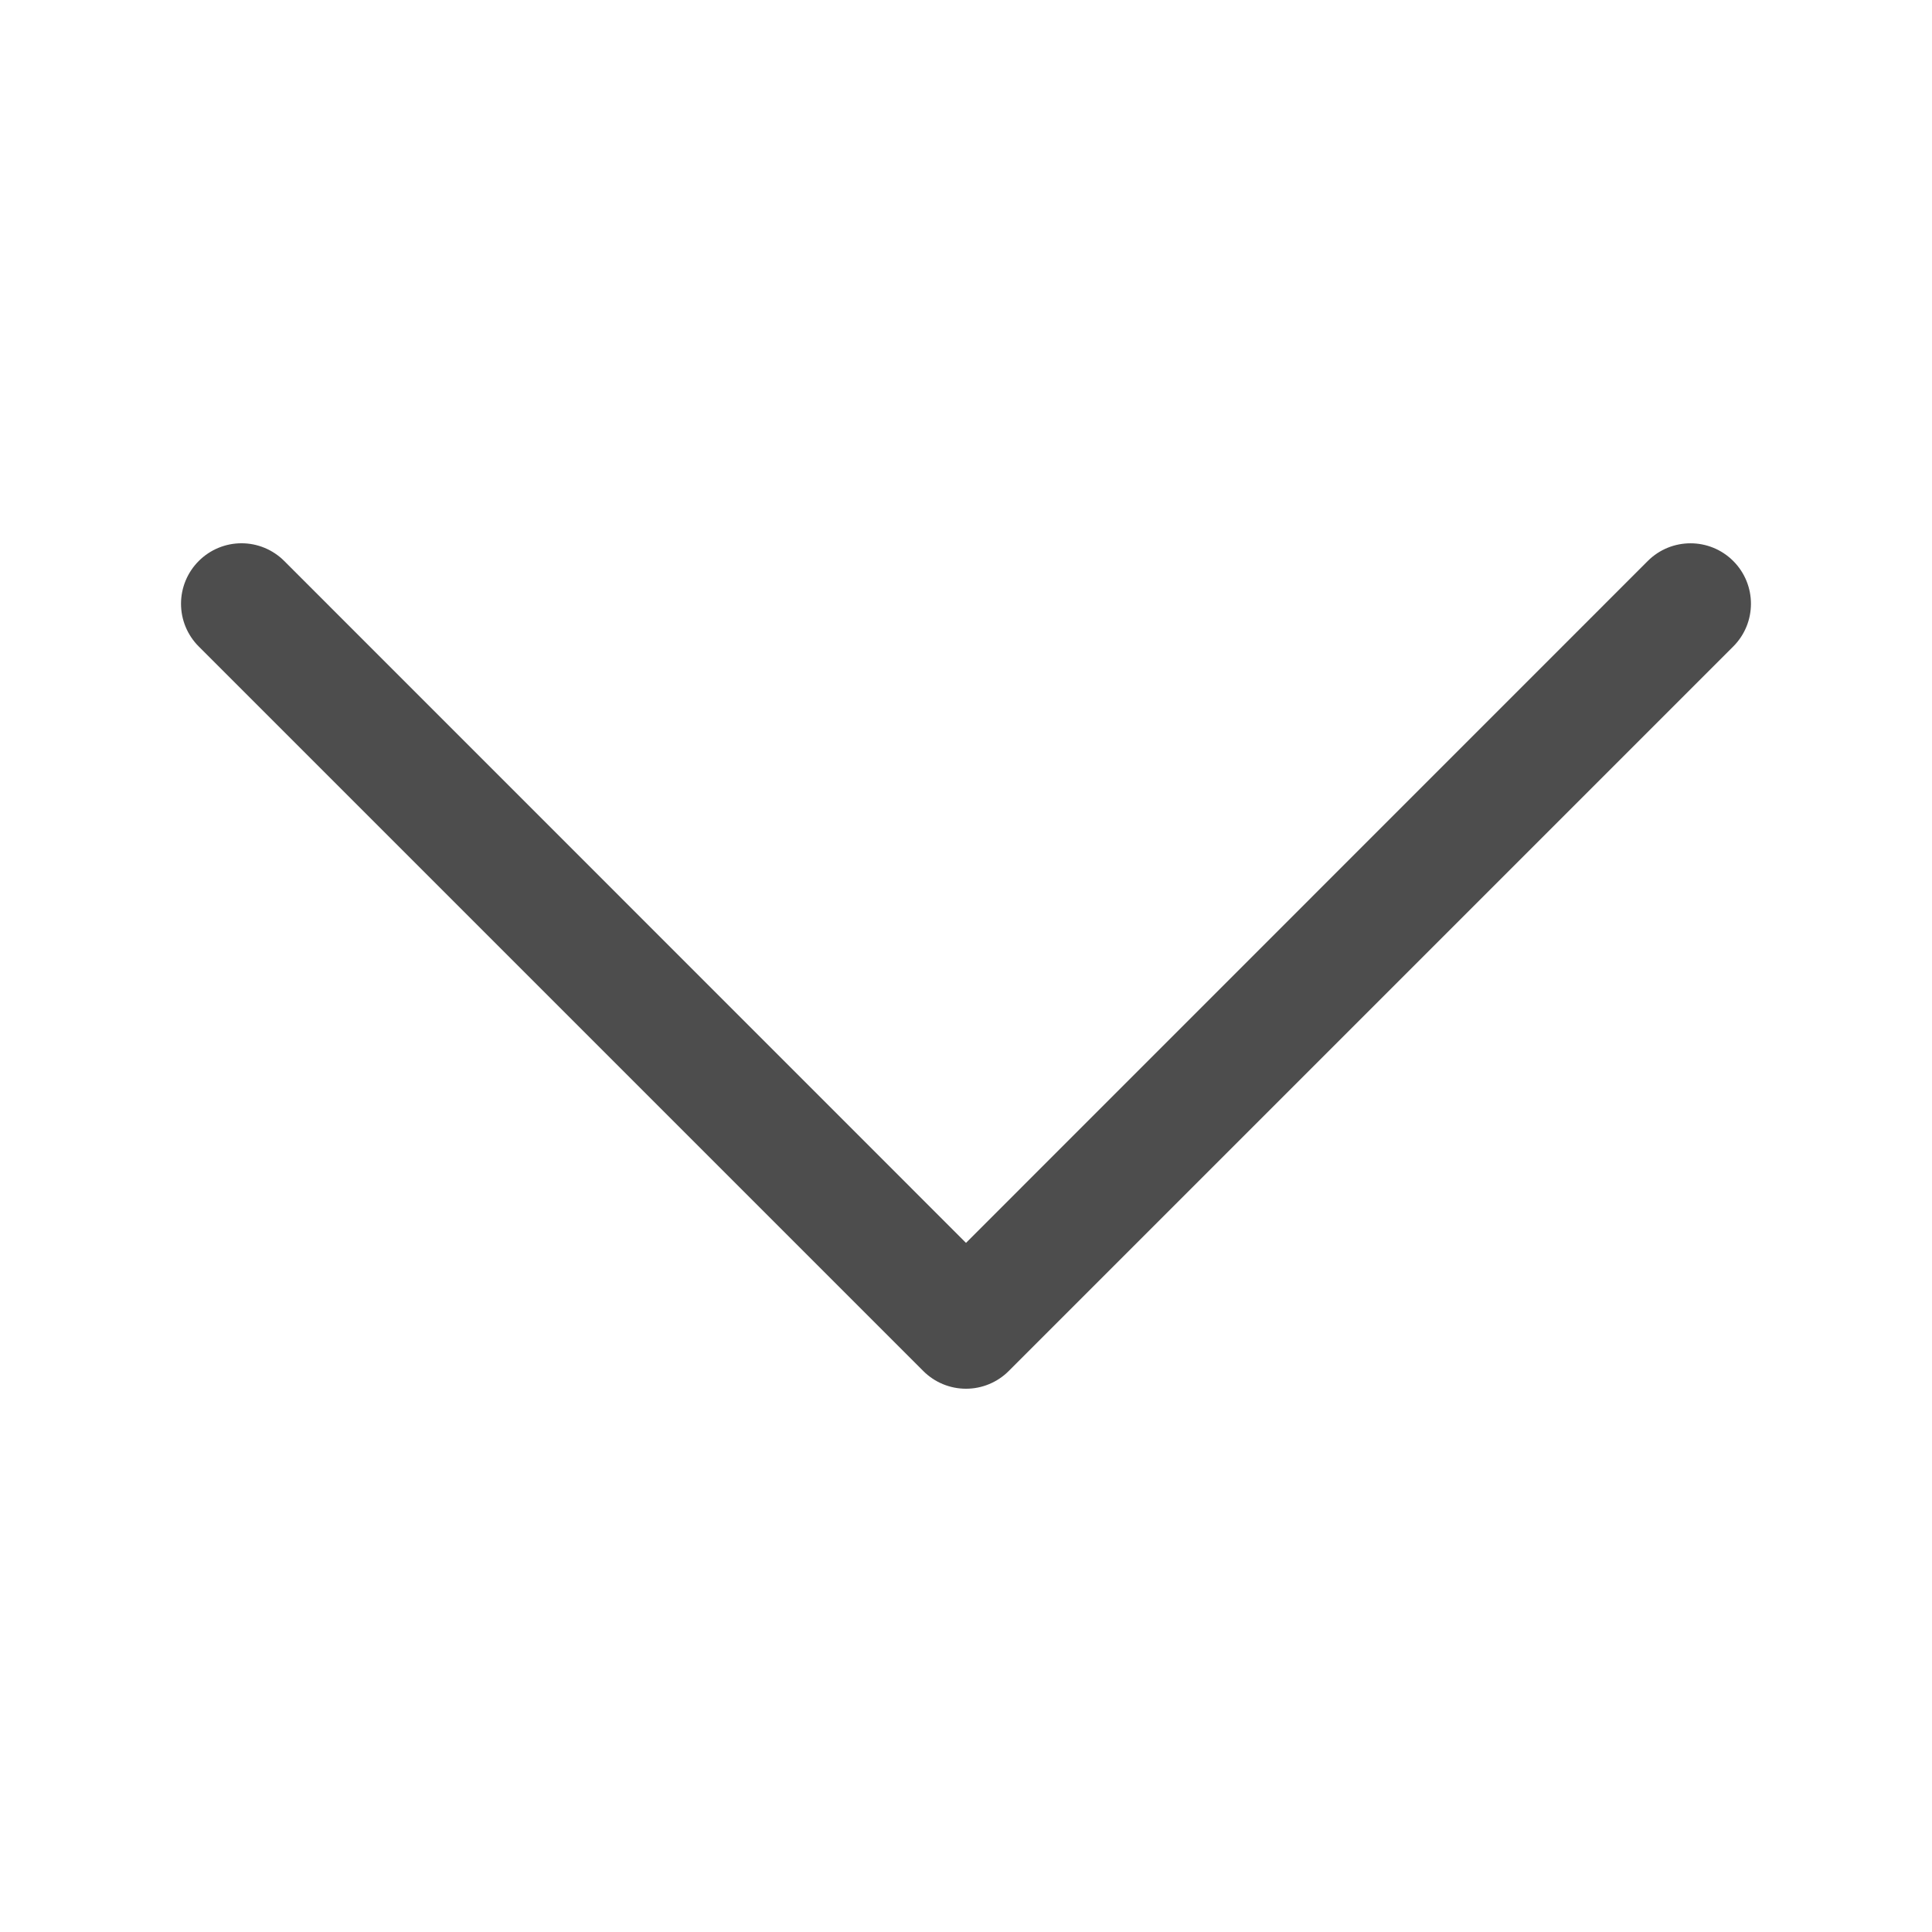
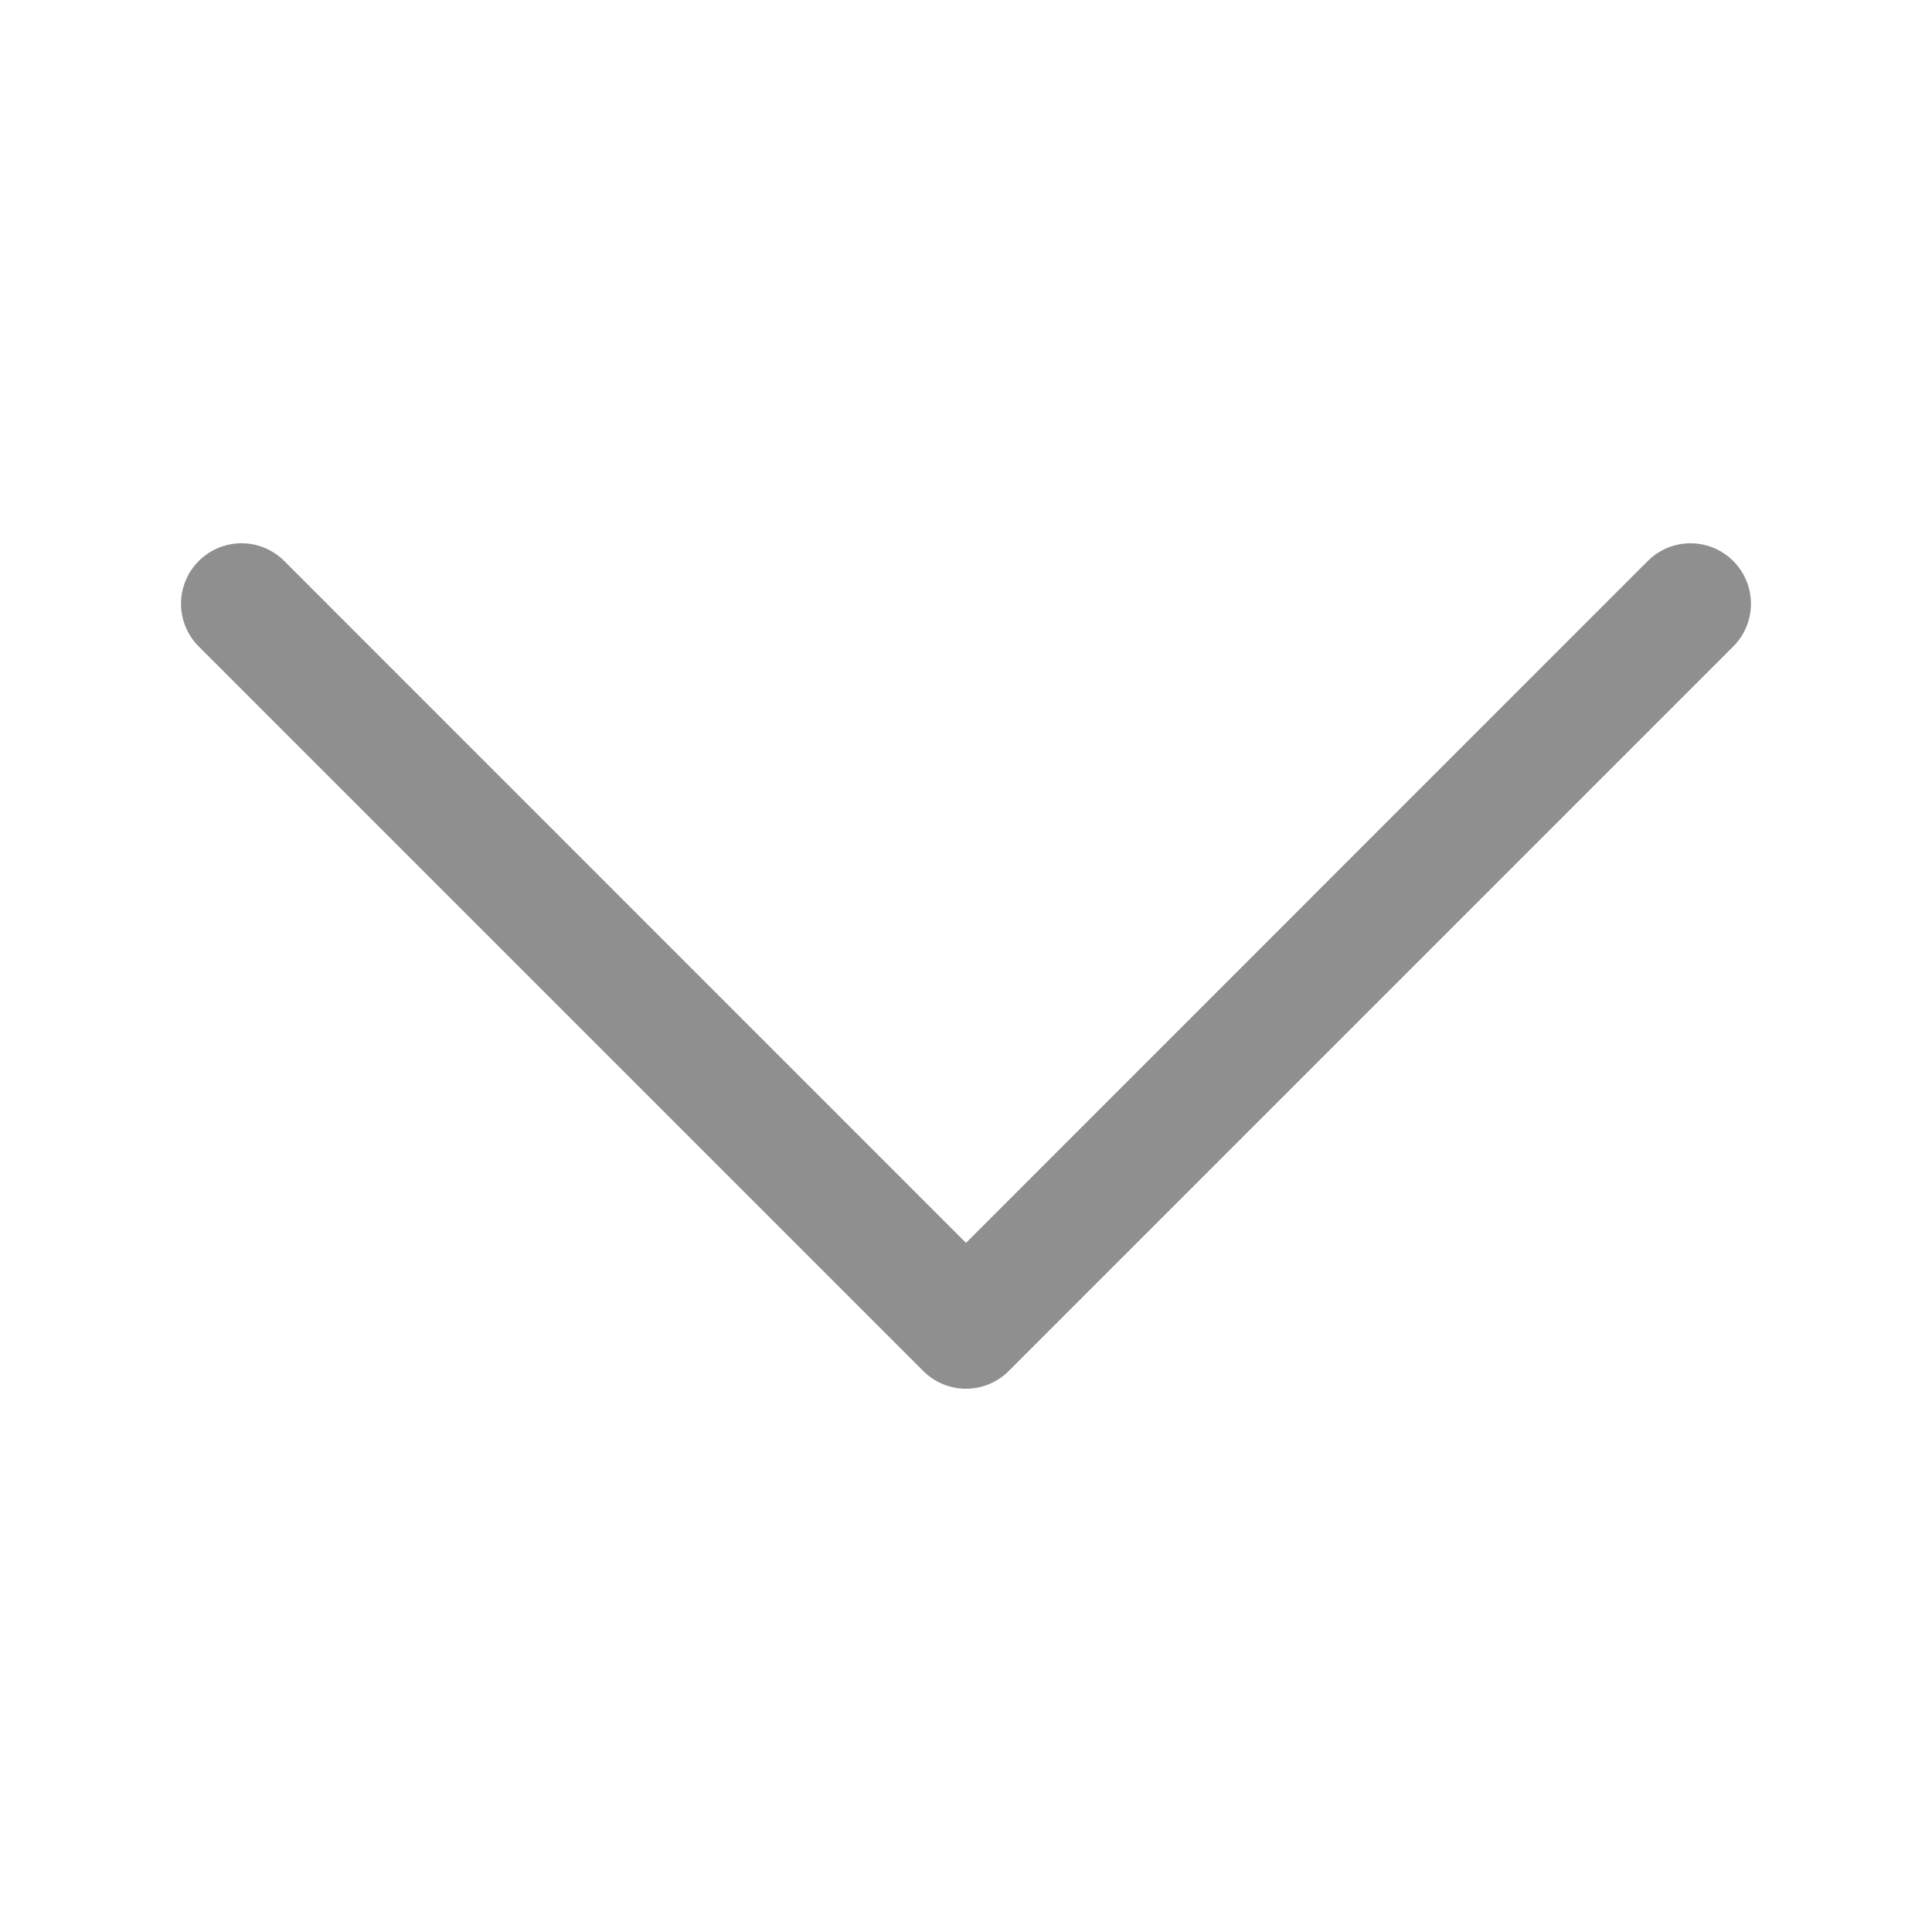
- <svg xmlns="http://www.w3.org/2000/svg" width="1em" height="1em" viewBox="0 0 16 16" class="bi bi-chevron-down" fill="#4D4D4D">
+ <svg xmlns="http://www.w3.org/2000/svg" width="1em" height="1em" viewBox="0 0 16 16" class="bi bi-chevron-down" fill="#8F8F8F">
  <path fill-rule="evenodd" d="M1.646 4.646a.5.5 0 0 1 .708 0L8 10.293l5.646-5.647a.5.5 0 0 1 .708.708l-6 6a.5.5 0 0 1-.708 0l-6-6a.5.5 0 0 1 0-.708z" />
</svg>
